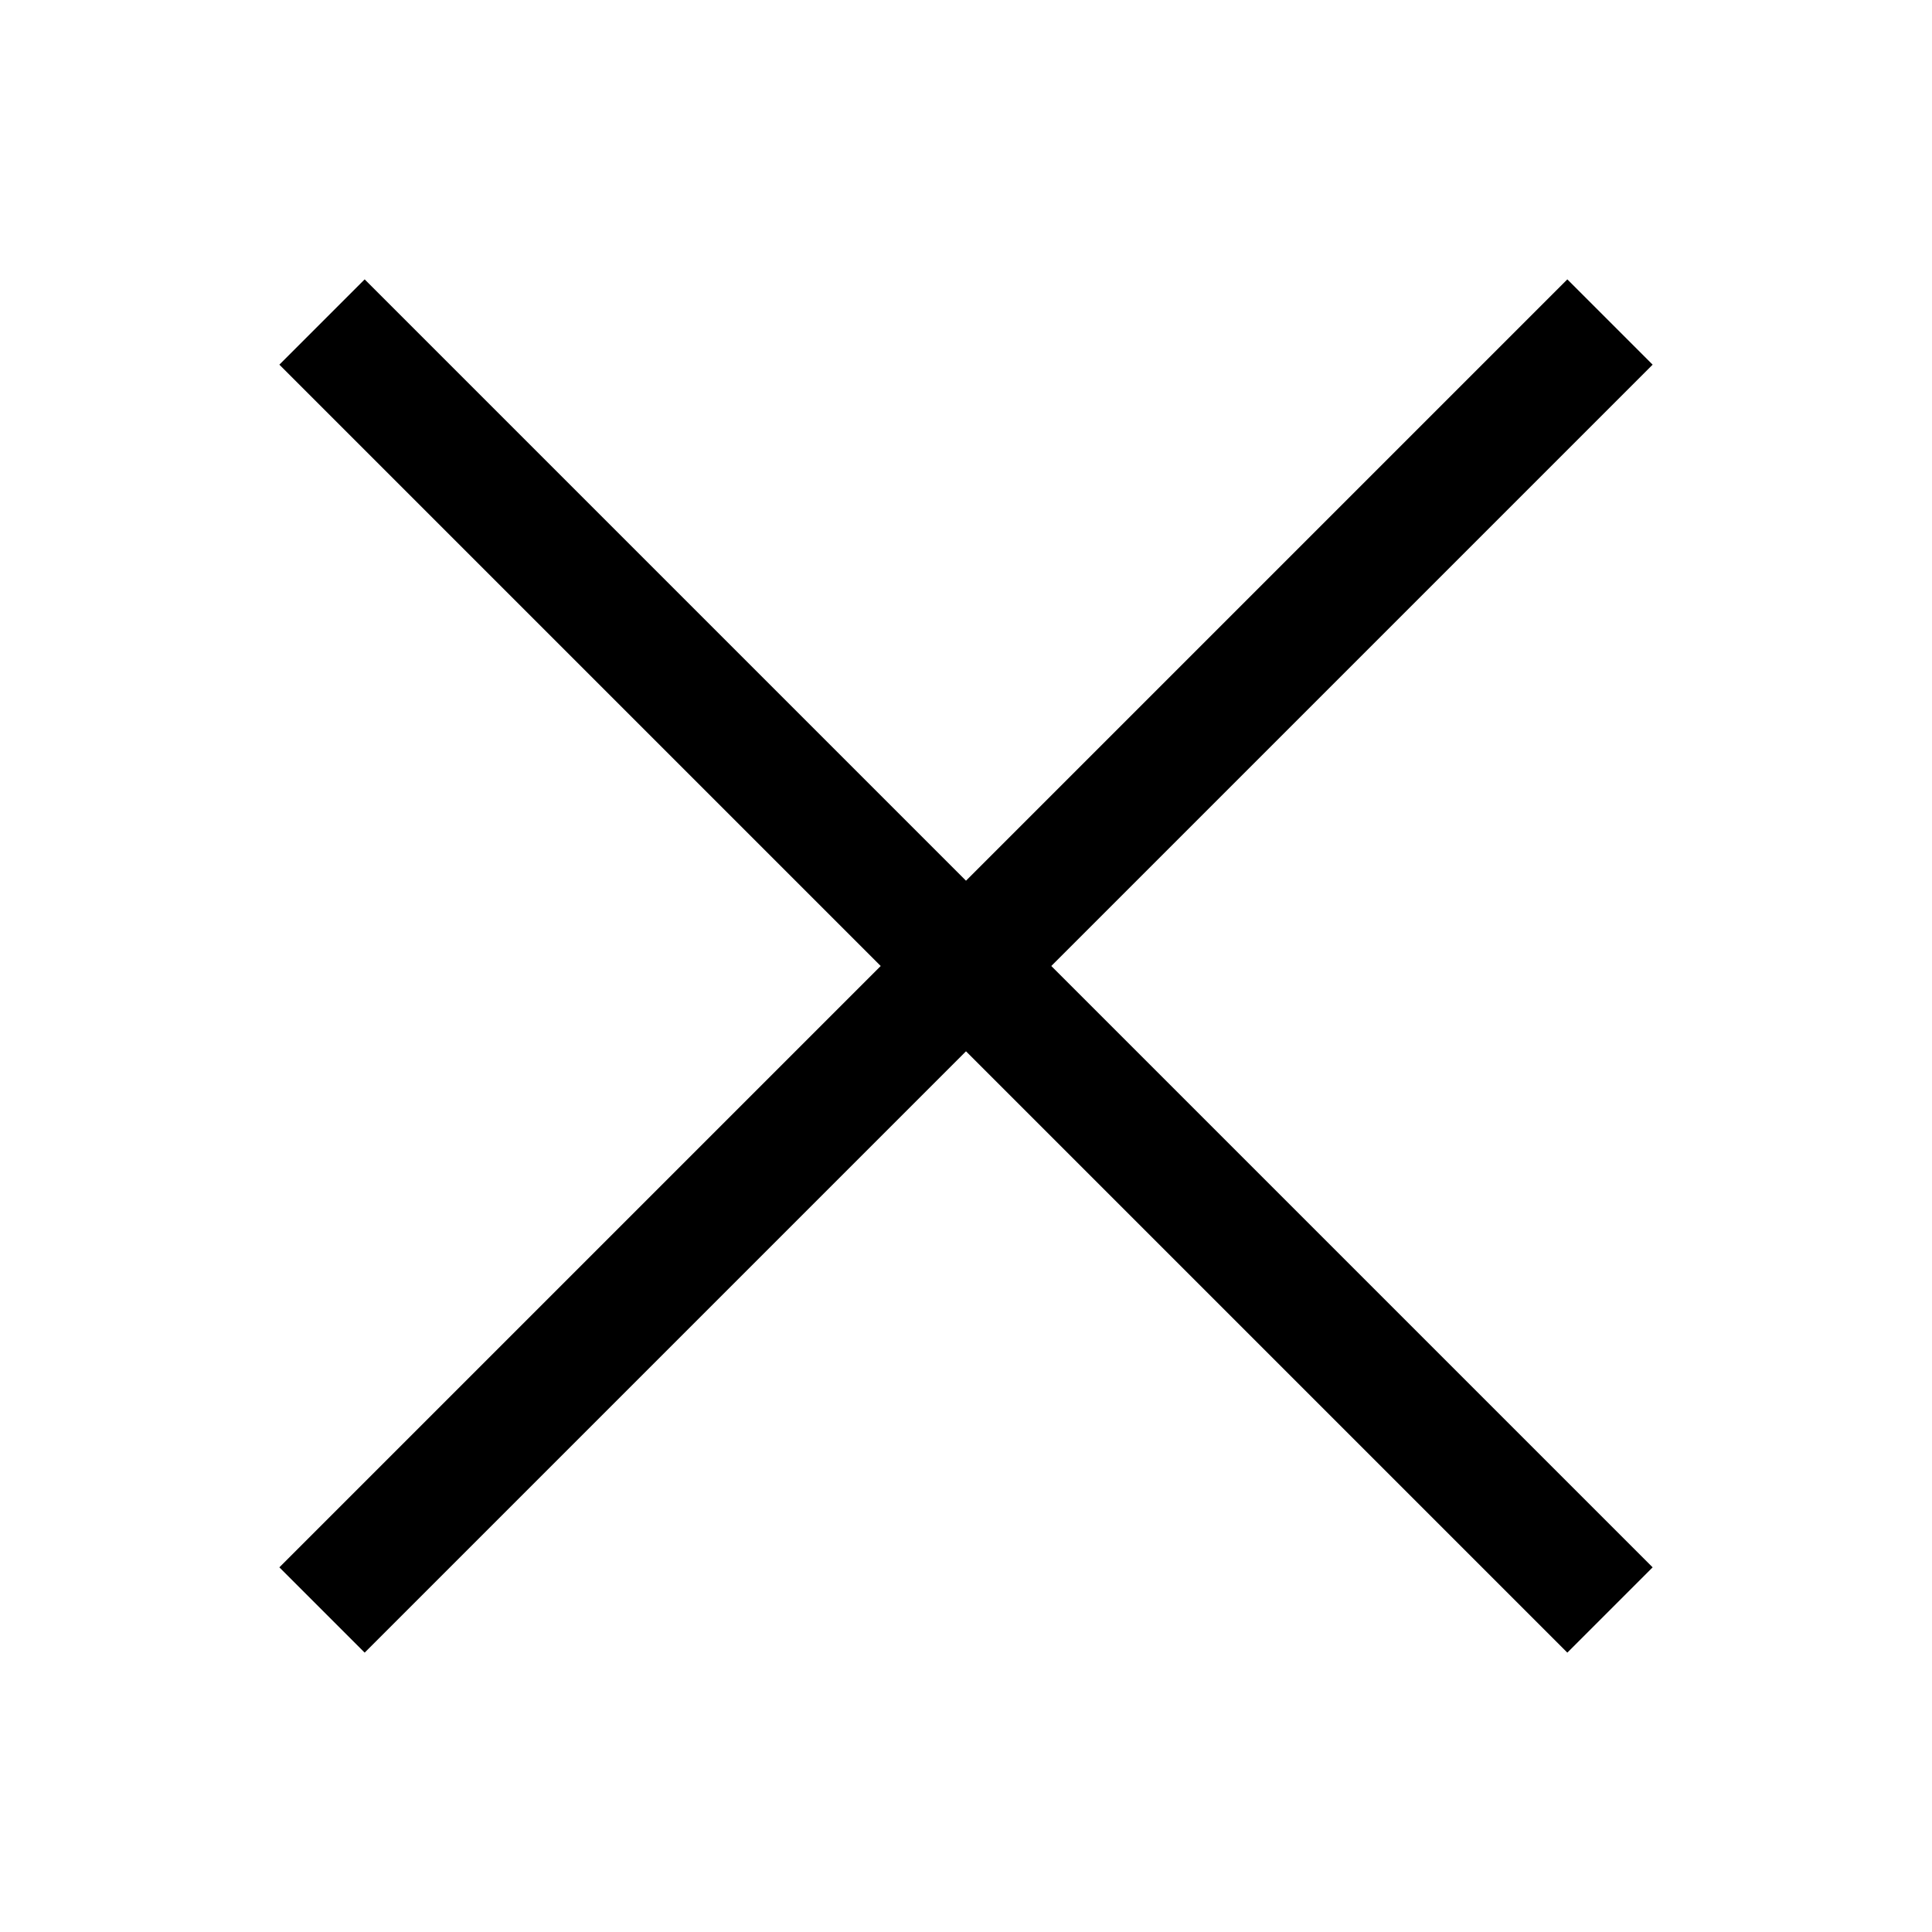
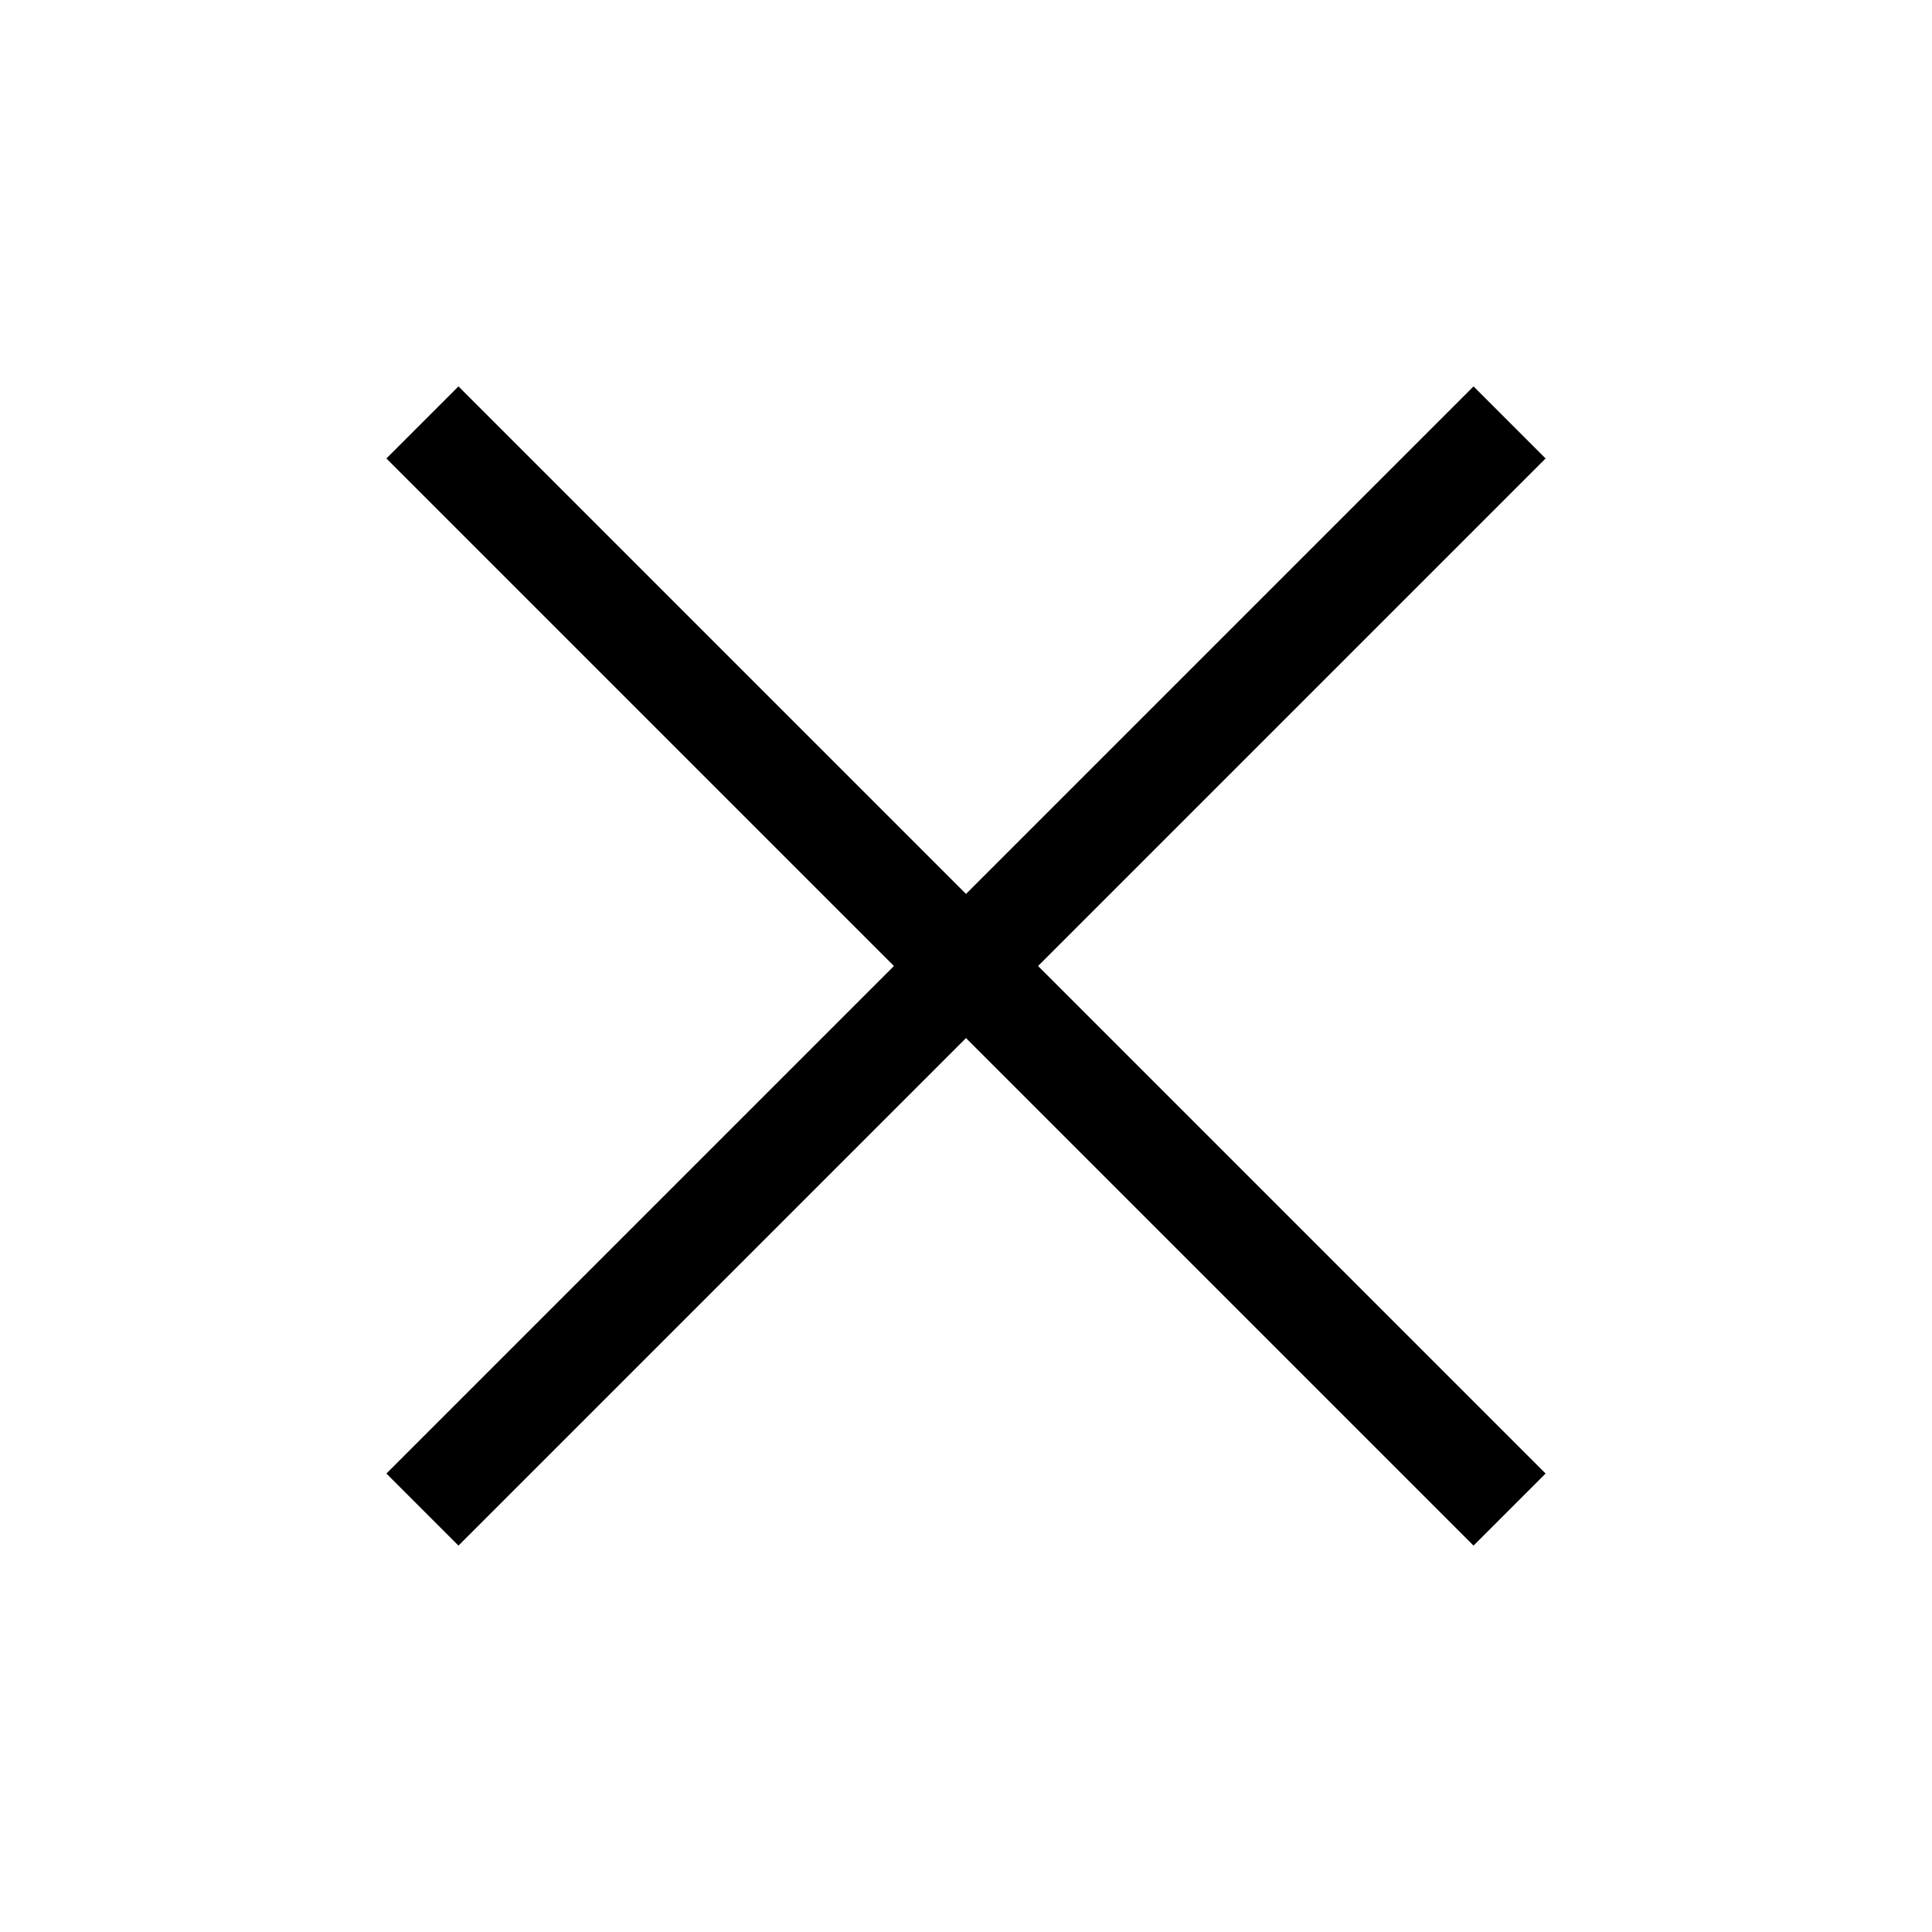
- <svg xmlns="http://www.w3.org/2000/svg" viewBox="0 0 20 20">
-   <path fill="#000" d="M17.108 3.775l-.883-.883L10 9.117 3.775 2.892l-.883.883L9.117 10l-6.225 6.225.883.883L10 10.883l6.225 6.225.883-.883L10.883 10z" fill-rule="evenodd" />
+ <svg xmlns="http://www.w3.org/2000/svg" width="20px" height="20px" viewBox="0 0 20 20" version="1.1">
+   <g id="Tools/close" stroke="none" stroke-width="1" fill="none" fill-rule="evenodd">
+     <path d="M10,10.746 L4.746,16 L4,15.254 L9.254,10 L4,4.746 L4.746,4 L10,9.254 L15.254,4 L16,4.746 L10.746,10 L16,15.254 L15.254,16 L10,10.746 Z" id="Combined-Shape" fill="#000000" />
+   </g>
</svg>
